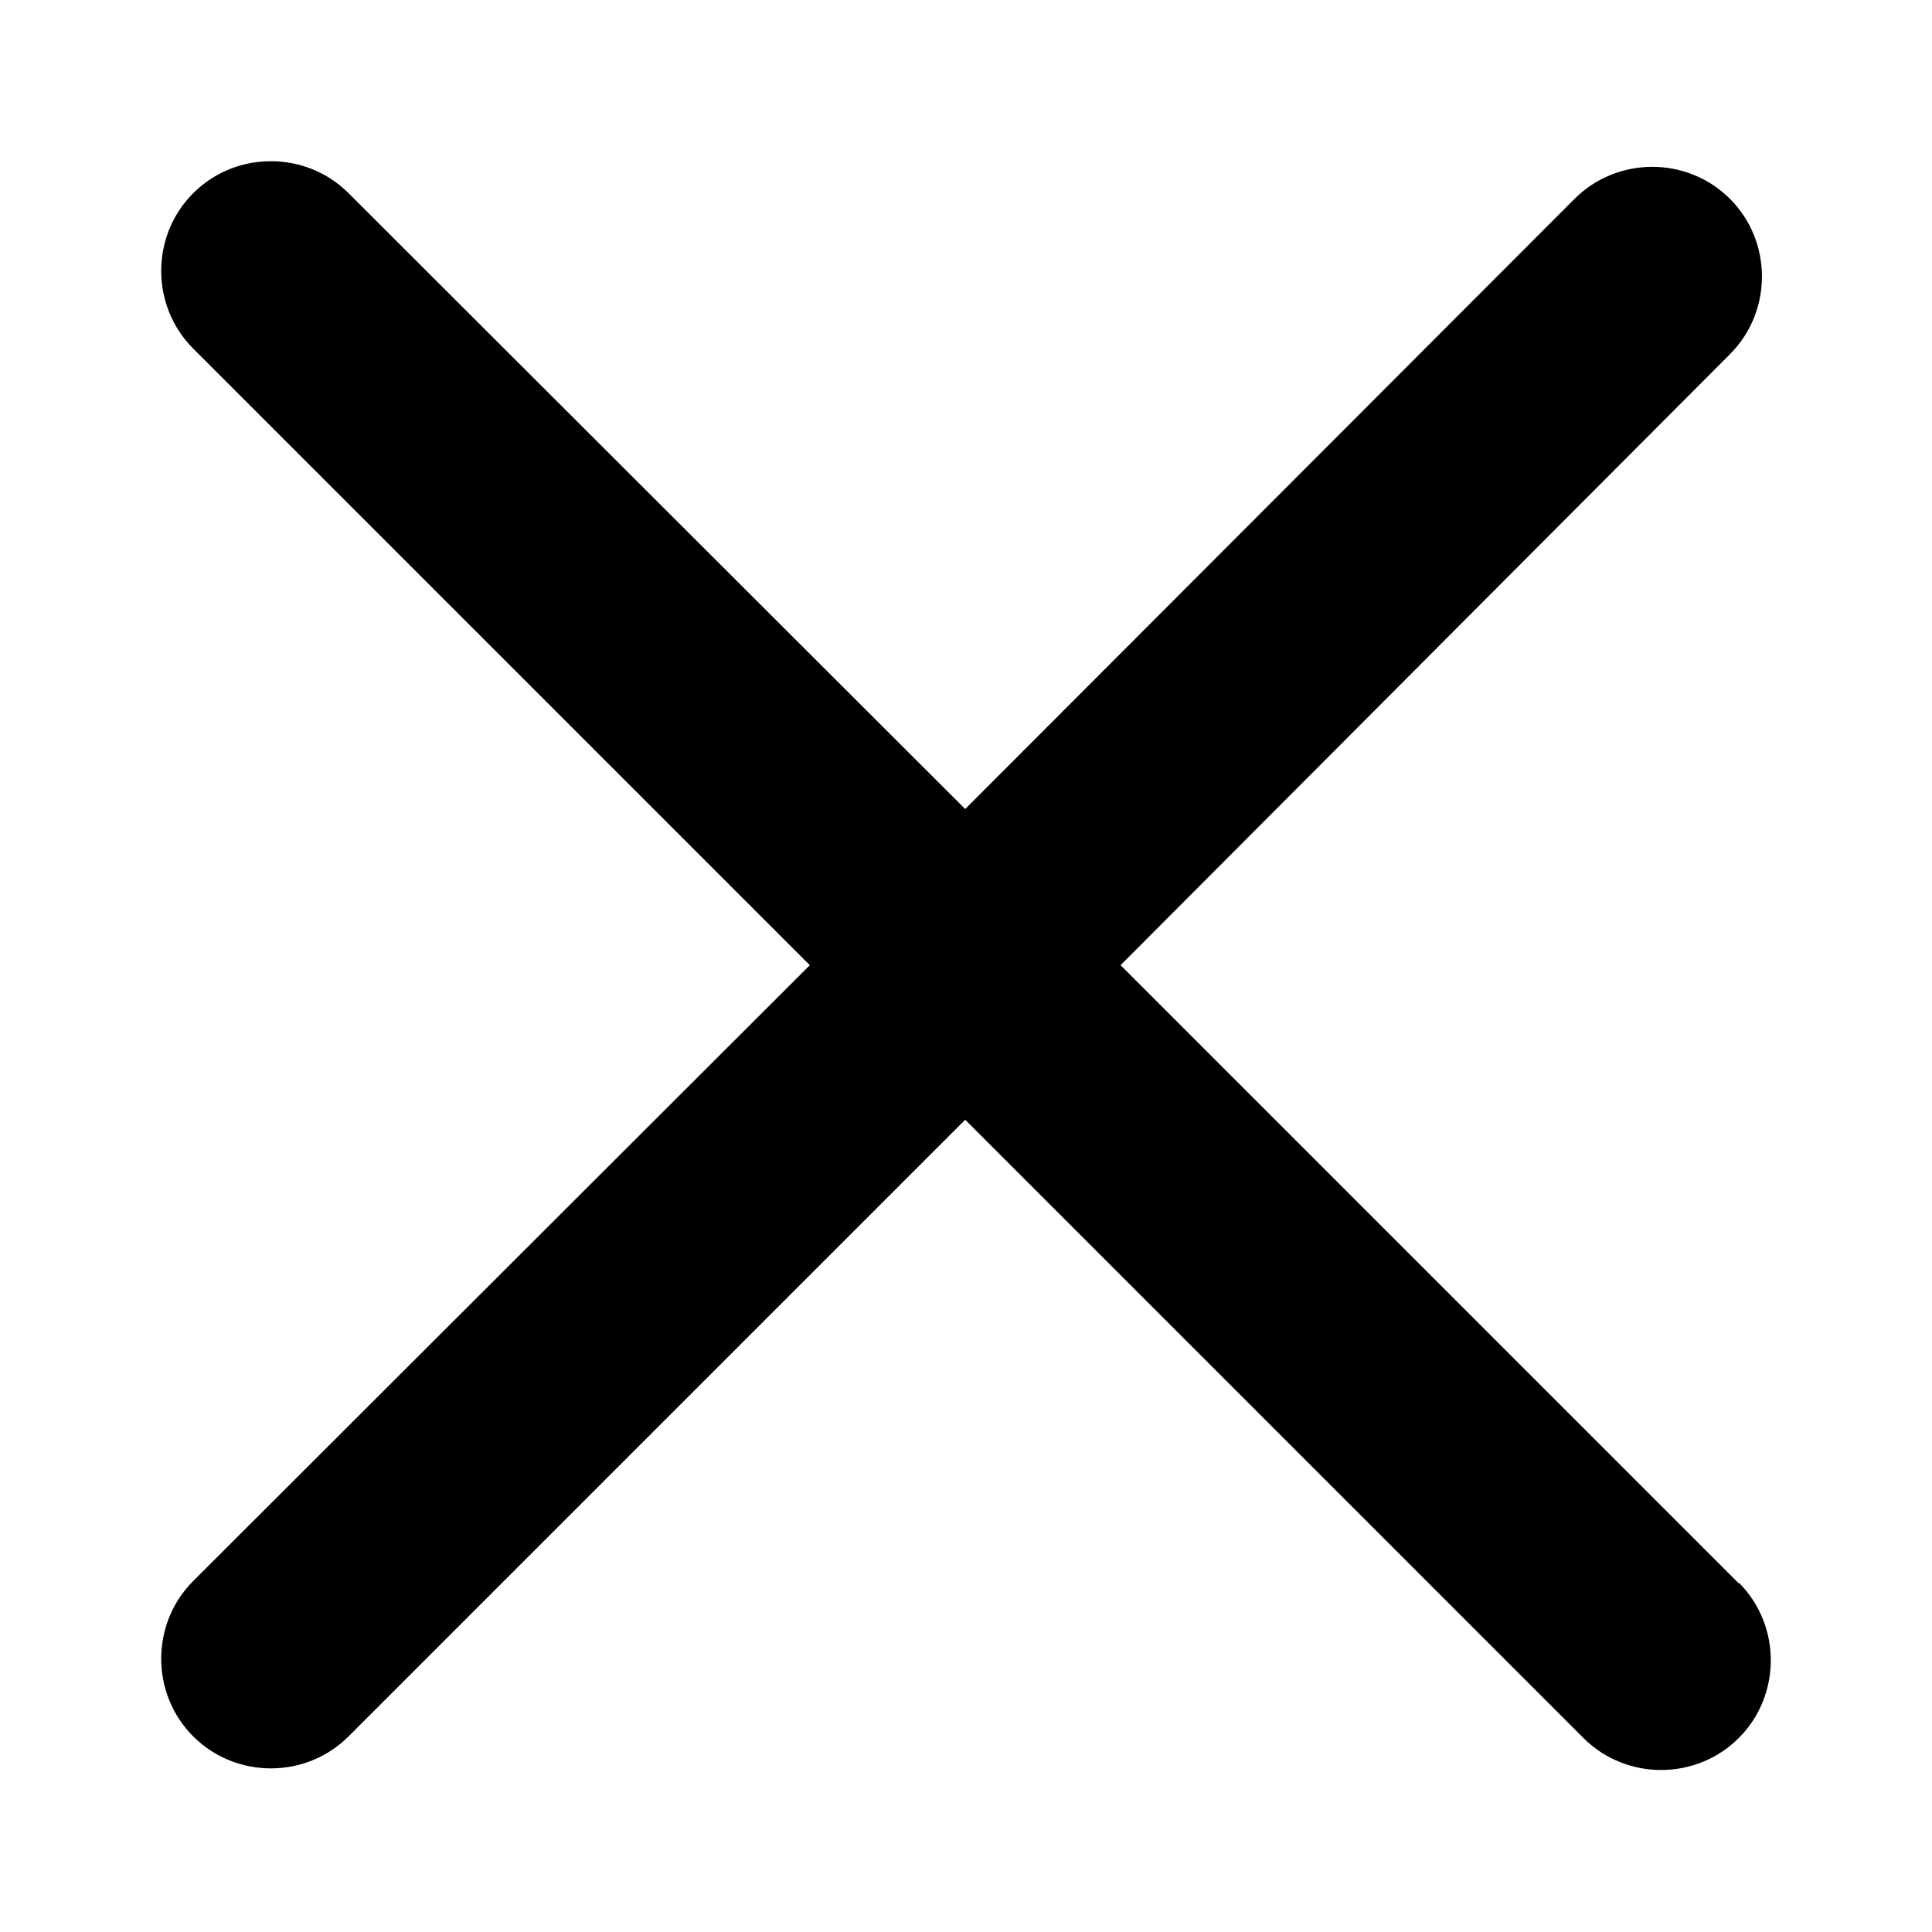
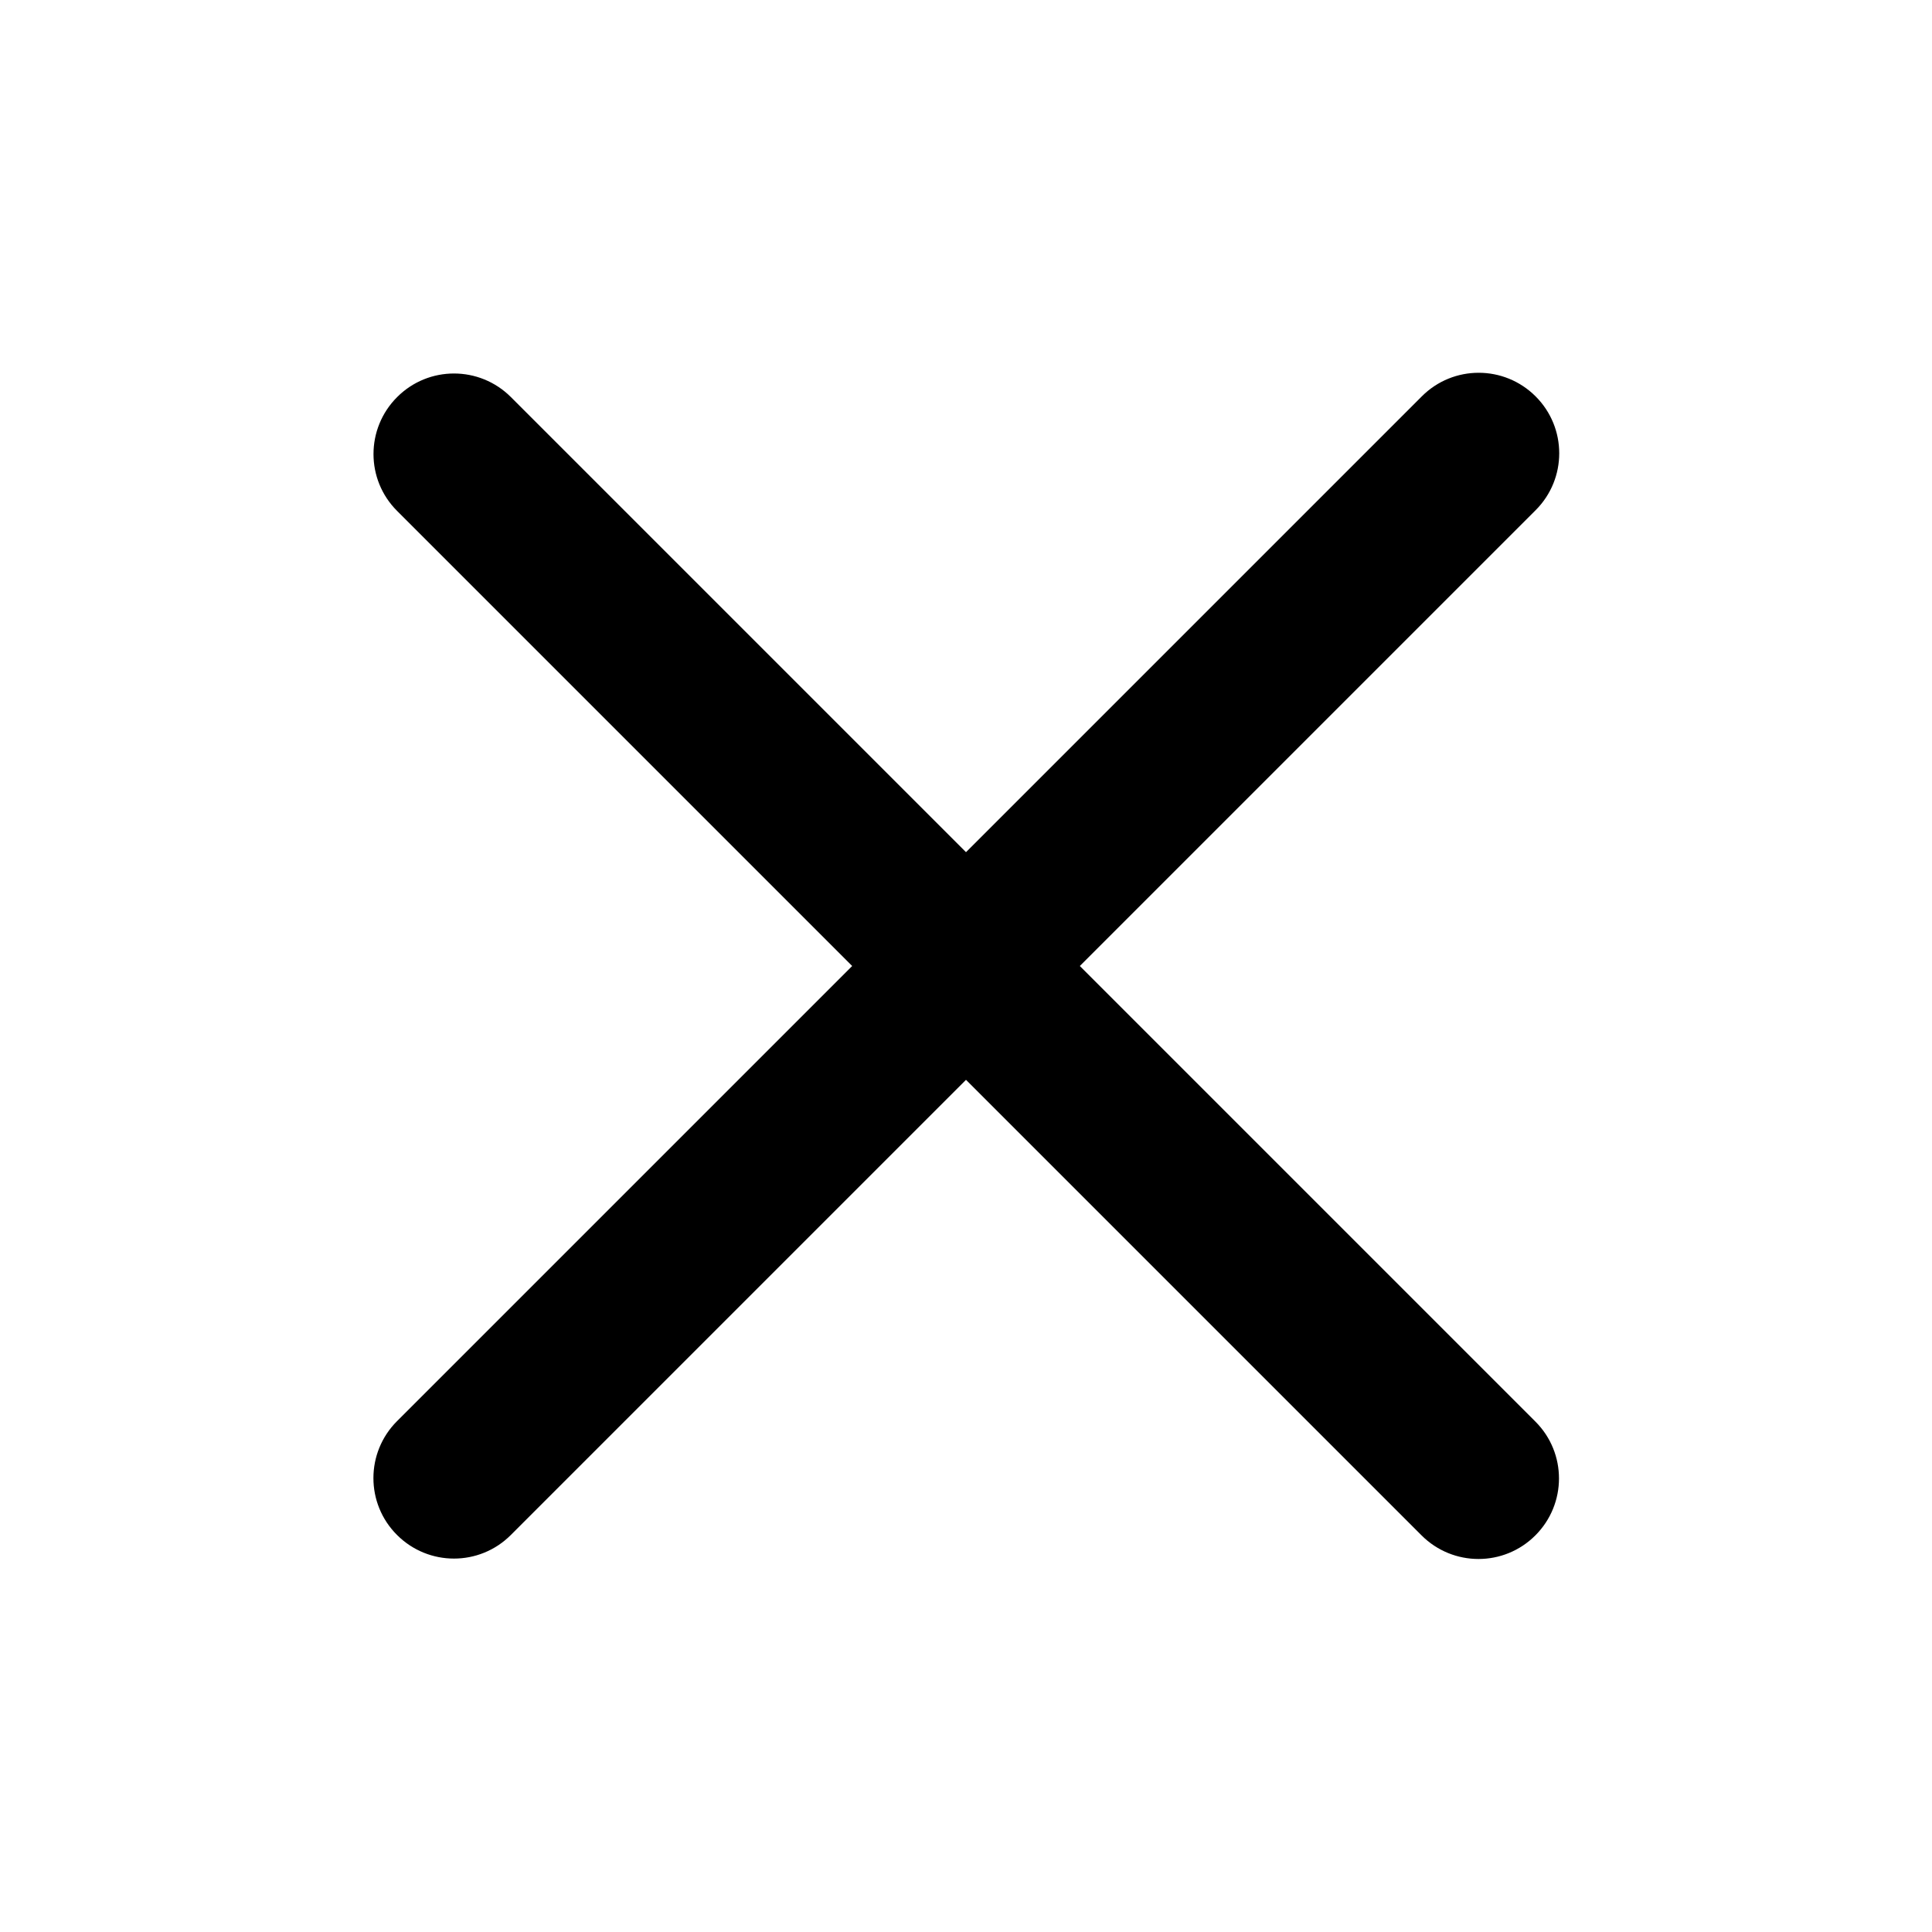
<svg xmlns="http://www.w3.org/2000/svg" viewBox="0 0 24 24">
-   <path fill-rule="evenodd" d="m21.6,19.67l-7.68-7.68,7.57-7.59c.53-.53.53-1.4,0-1.93-.53-.53-1.4-.53-1.93,0l-7.57,7.58L4.33,2.4c-.53-.53-1.4-.53-1.93,0-.53.53-.53,1.4,0,1.93l7.66,7.66-7.66,7.65c-.53.53-.53,1.4,0,1.93.53.53,1.4.53,1.93,0l7.66-7.66,7.68,7.68c.53.53,1.4.53,1.93,0,.53-.53.53-1.4,0-1.93h0Z" />
+   <path d="M4.932 17.654c-.391.391-.391 1.024 0 1.414.391.391 1.024.391 1.414 0L12 13.414l5.659 5.659c.391.391 1.024.391 1.414 0 .391-.391.391-1.024 0-1.414L13.414 12l5.662-5.662c.391-.39.391-1.024 0-1.414-.391-.391-1.024-.391-1.414 0L12 10.586l-5.653-5.653c-.391-.391-1.024-.391-1.414 0-.391.391-.391 1.024 0 1.414L10.586 12l-5.654 5.654Z" />
</svg>
